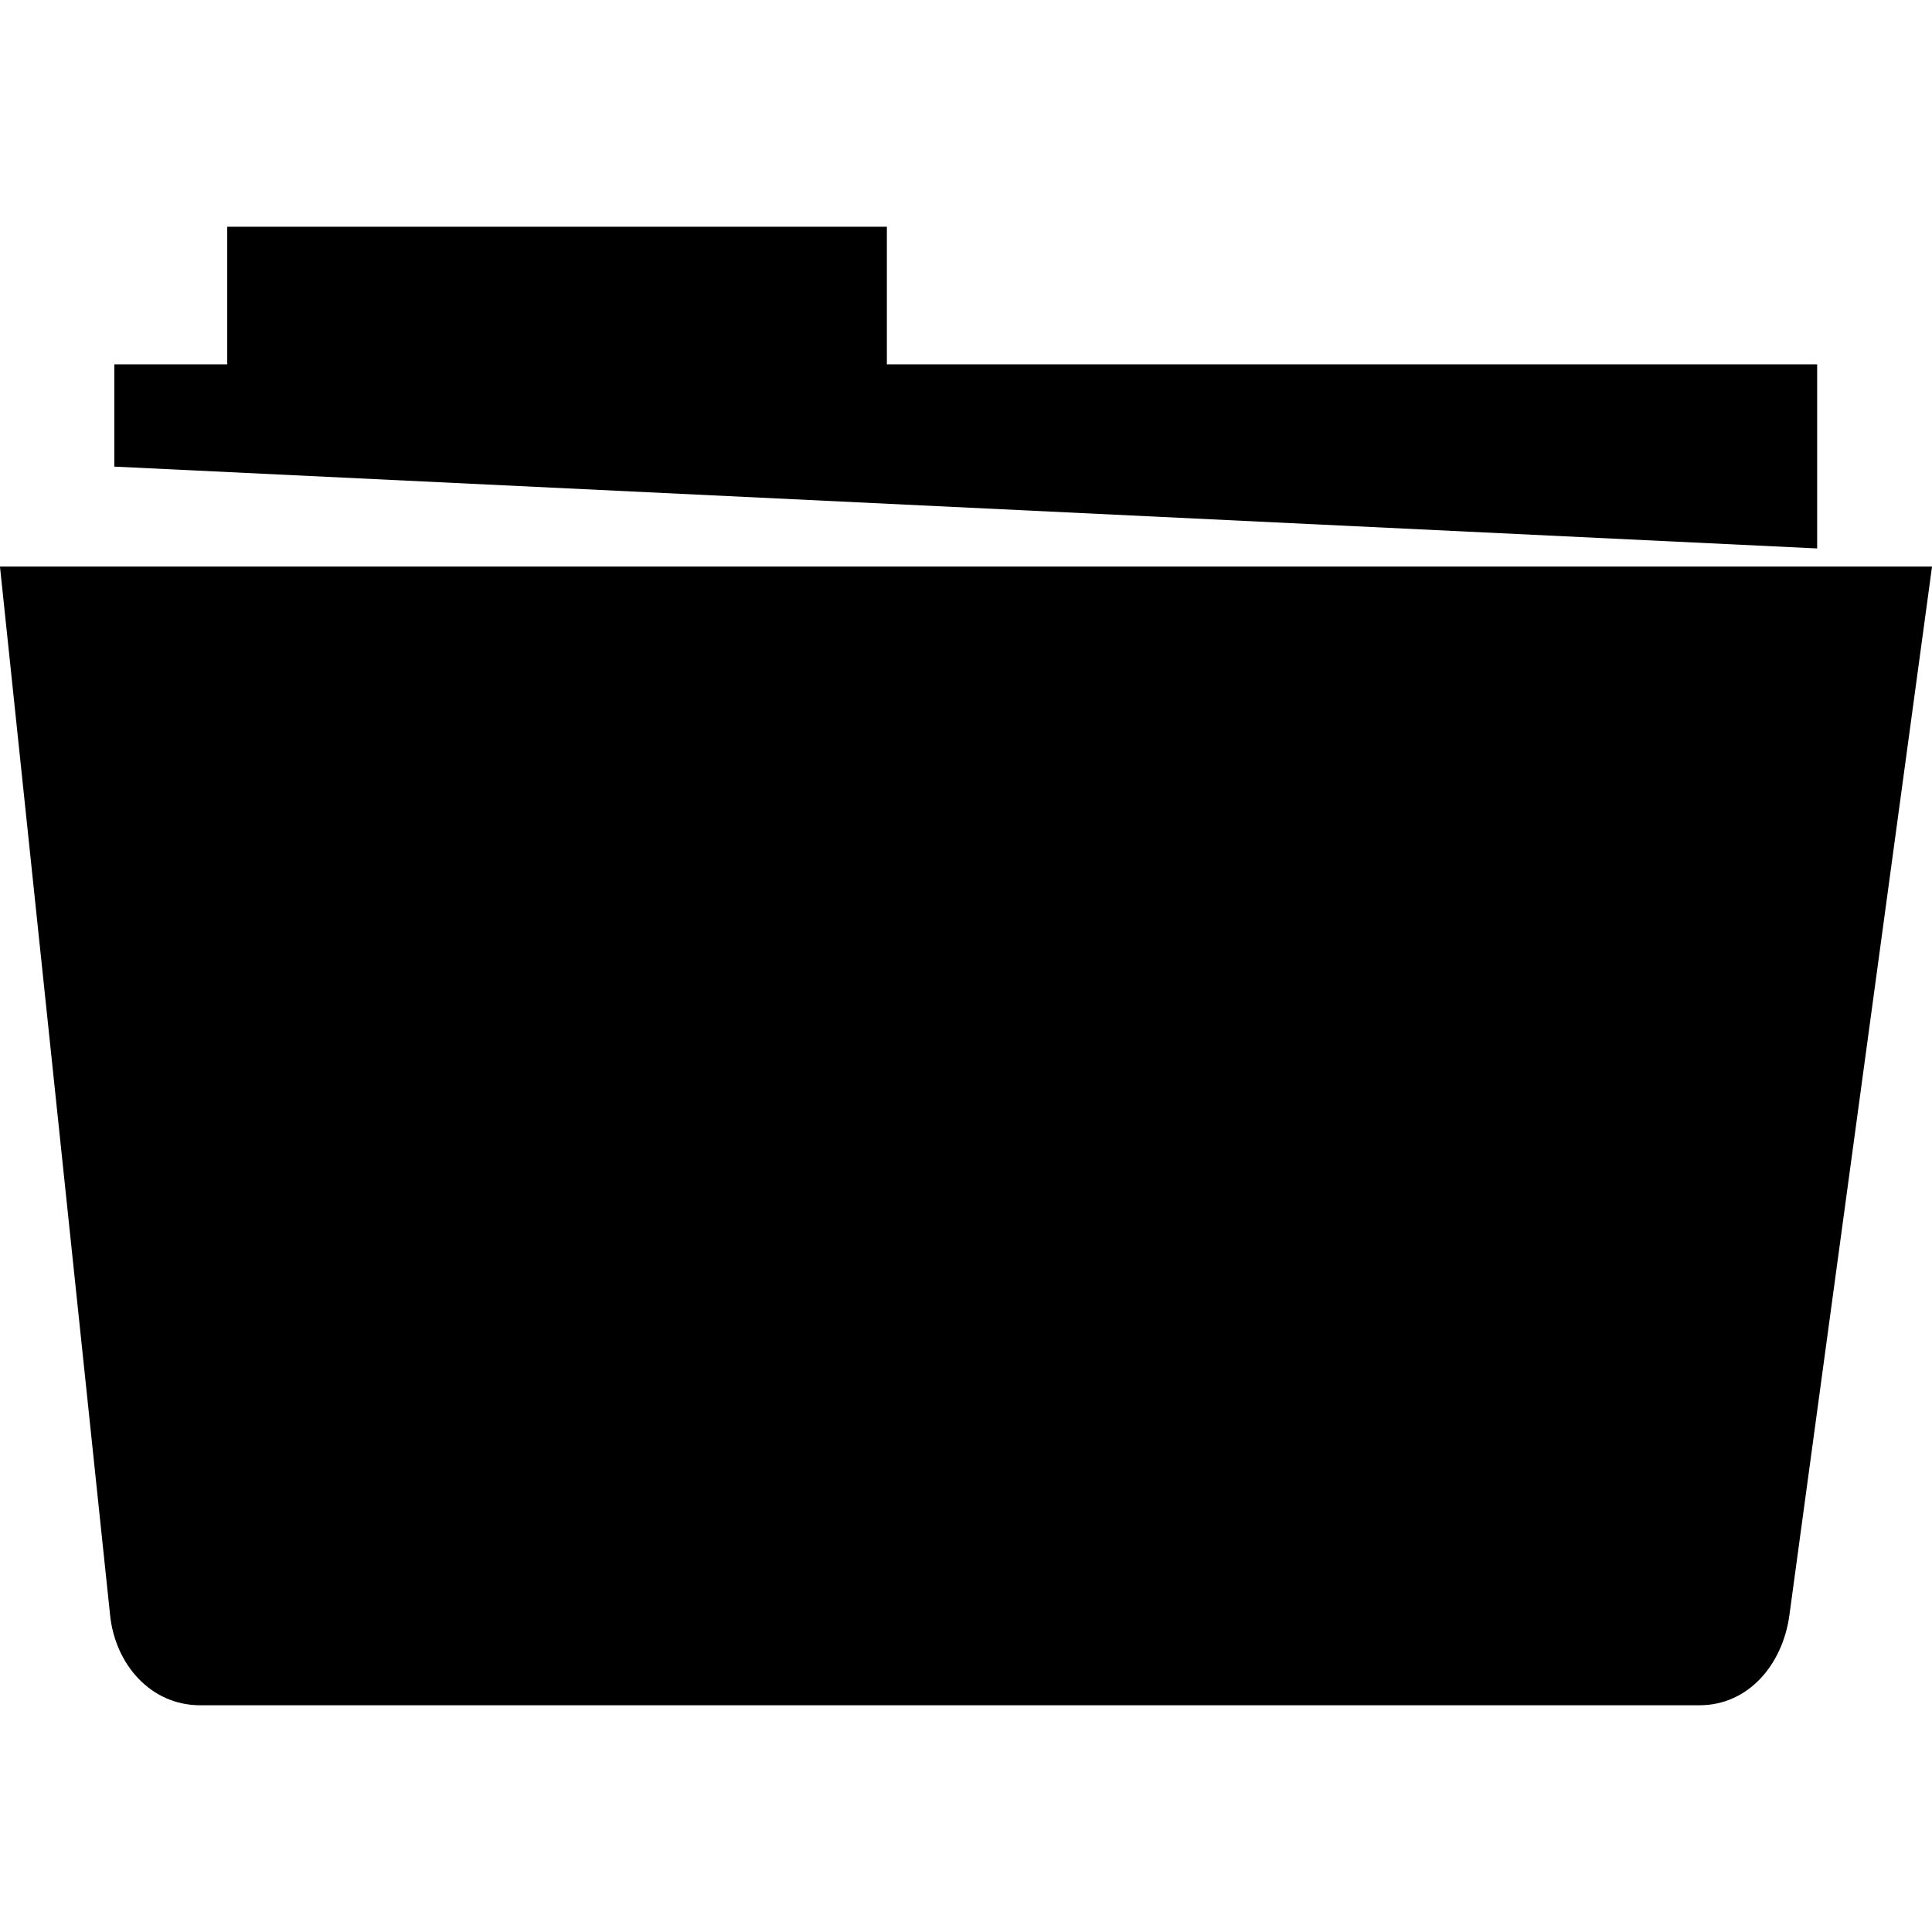
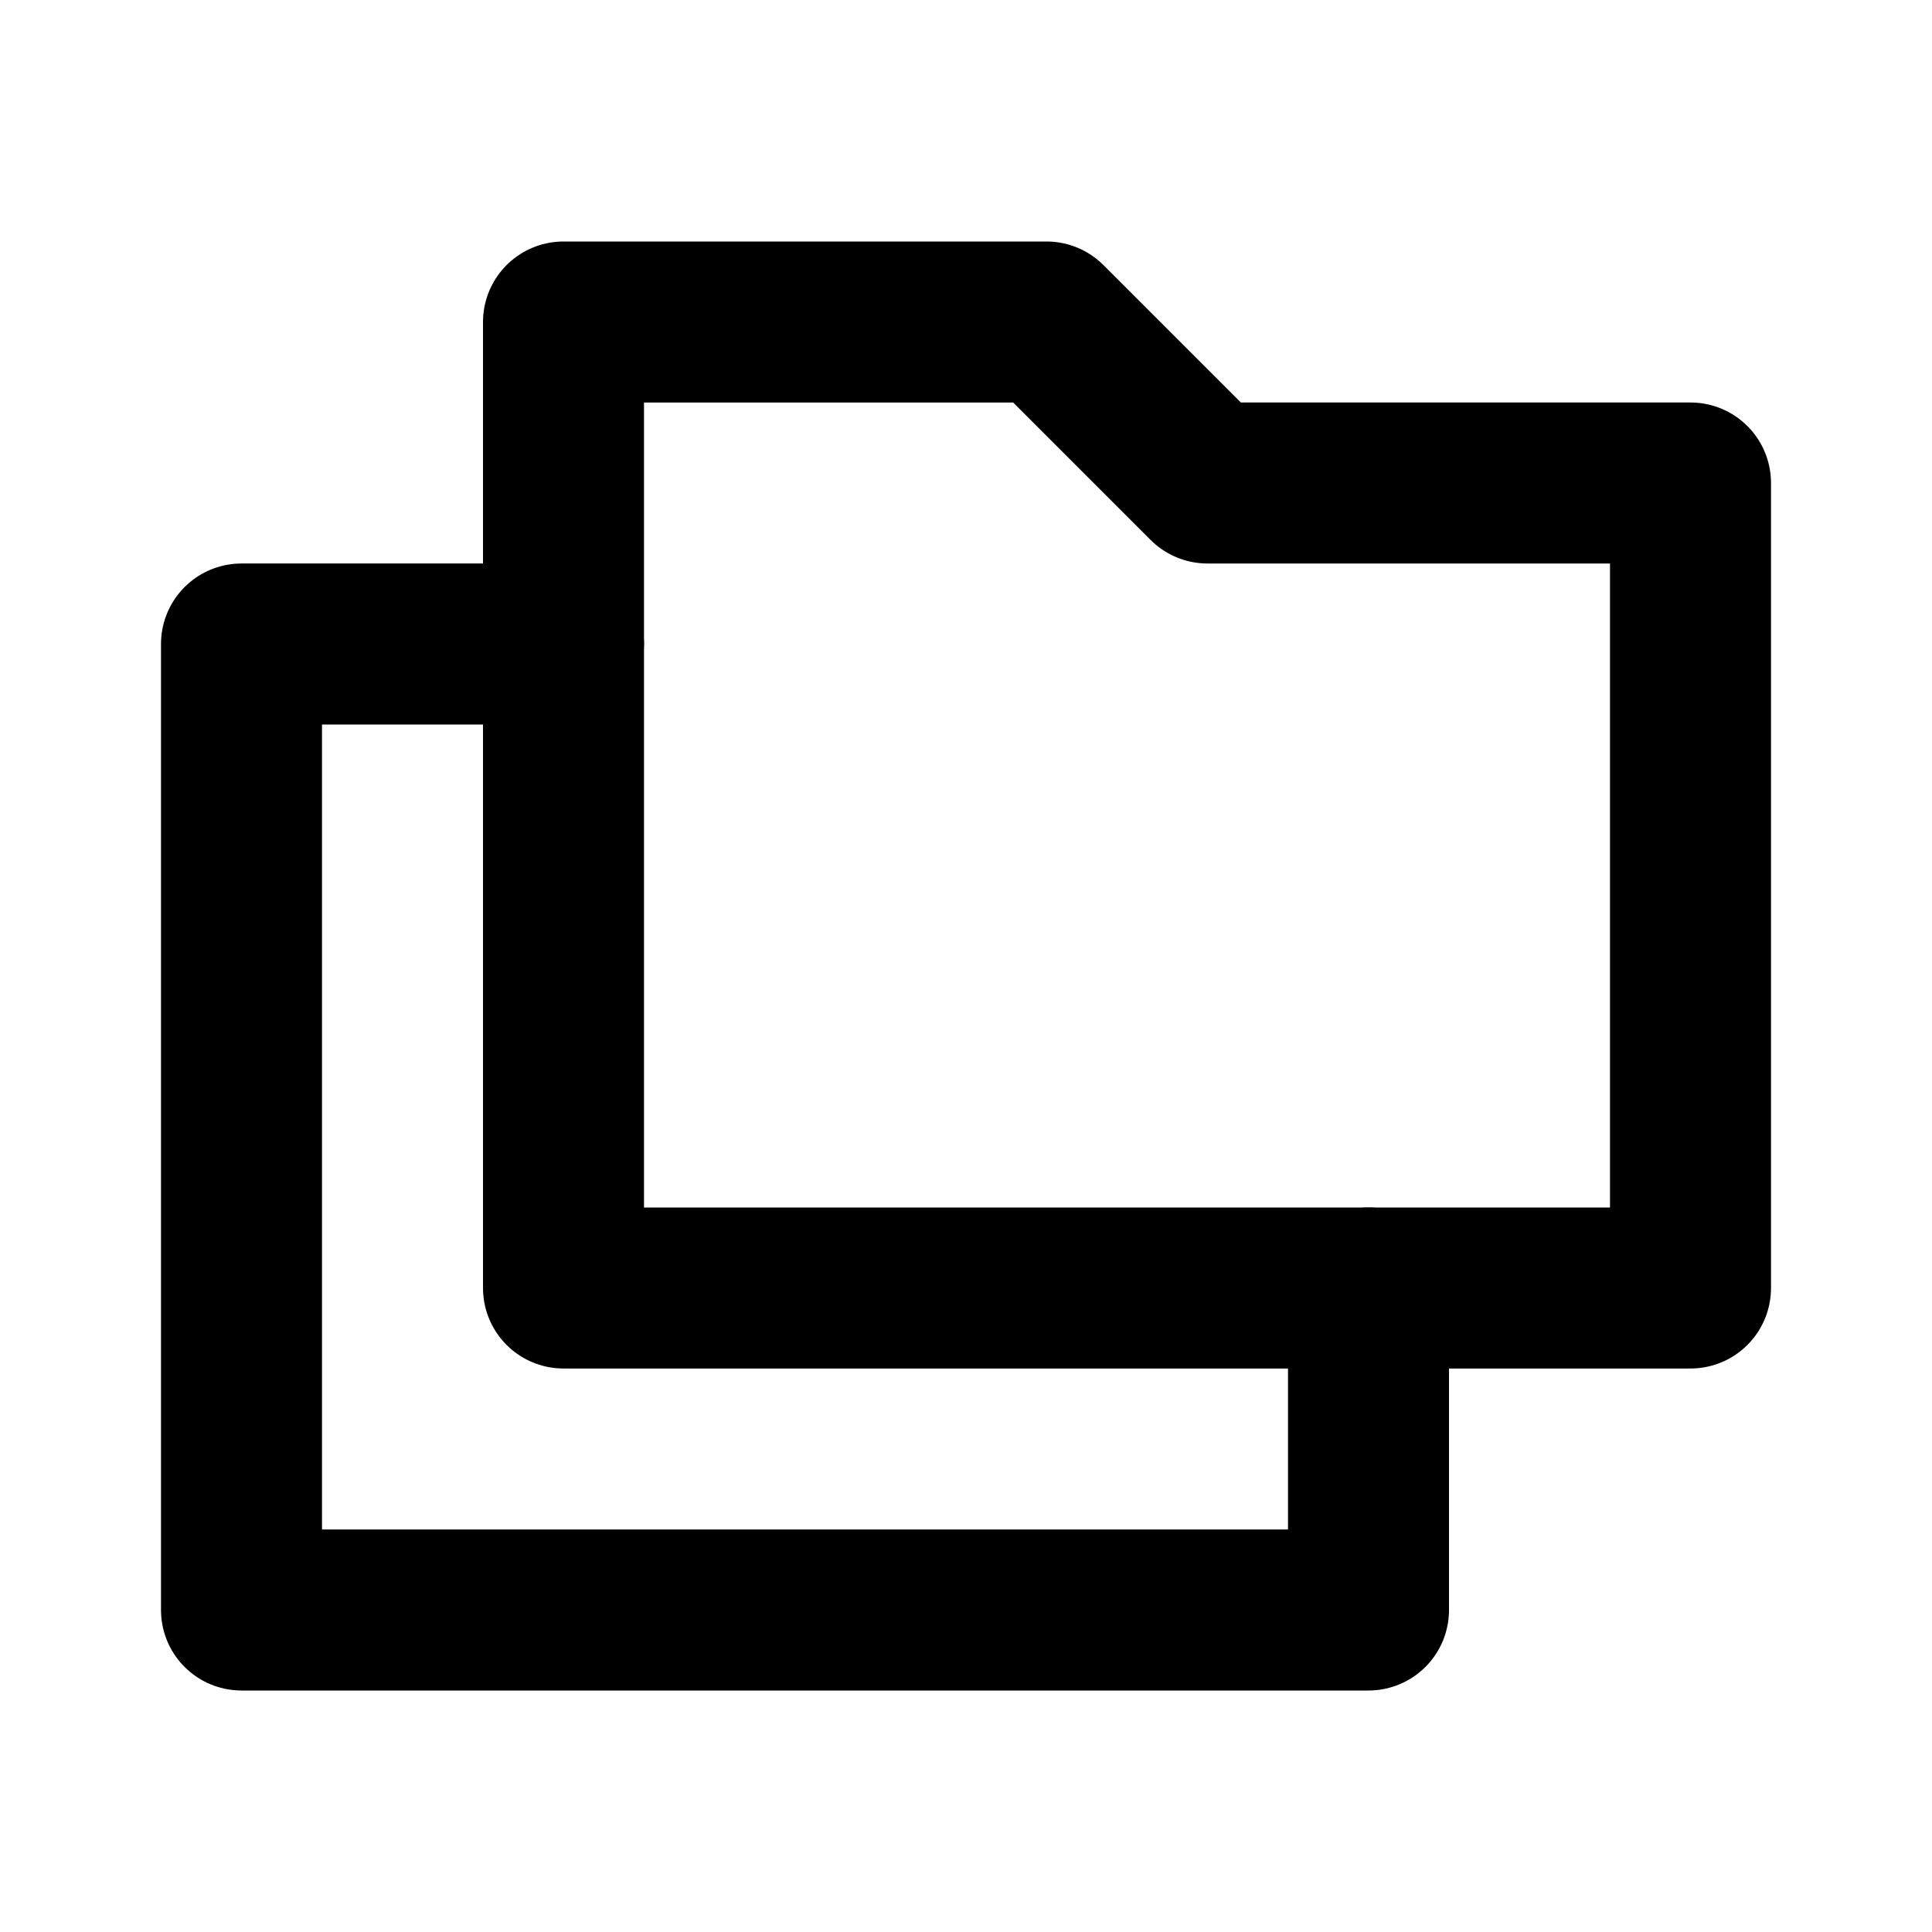
- <svg xmlns="http://www.w3.org/2000/svg" width="64" height="64" shape-rendering="geometricPrecision" text-rendering="geometricPrecision" image-rendering="optimizeQuality" fill-rule="evenodd" clip-rule="evenodd" viewBox="0 0 640 640">
-   <path d="M37.867 120.698h37.406V75.107H293.79v45.591h308.165v60.981l-564.09-27.106v-33.875zM-.012 187.679h640.024l-47.256 347.402c-2.209 16.205-13.465 29.811-29.823 29.811H66.32c-16.382 0-28.134-13.512-29.846-29.835L-.011 187.68z" />
+ <svg xmlns="http://www.w3.org/2000/svg" width="24" height="24" viewBox="0 0 24 24" fill="none" stroke="currentColor" stroke-width="2" stroke-linecap="round" stroke-linejoin="round" class="devfont devfont-folders">
+   <path d="M7 16V4h6l2 2h6v10H7z" />
+   <path d="M7 8H3v12h14v-4" />
</svg>
